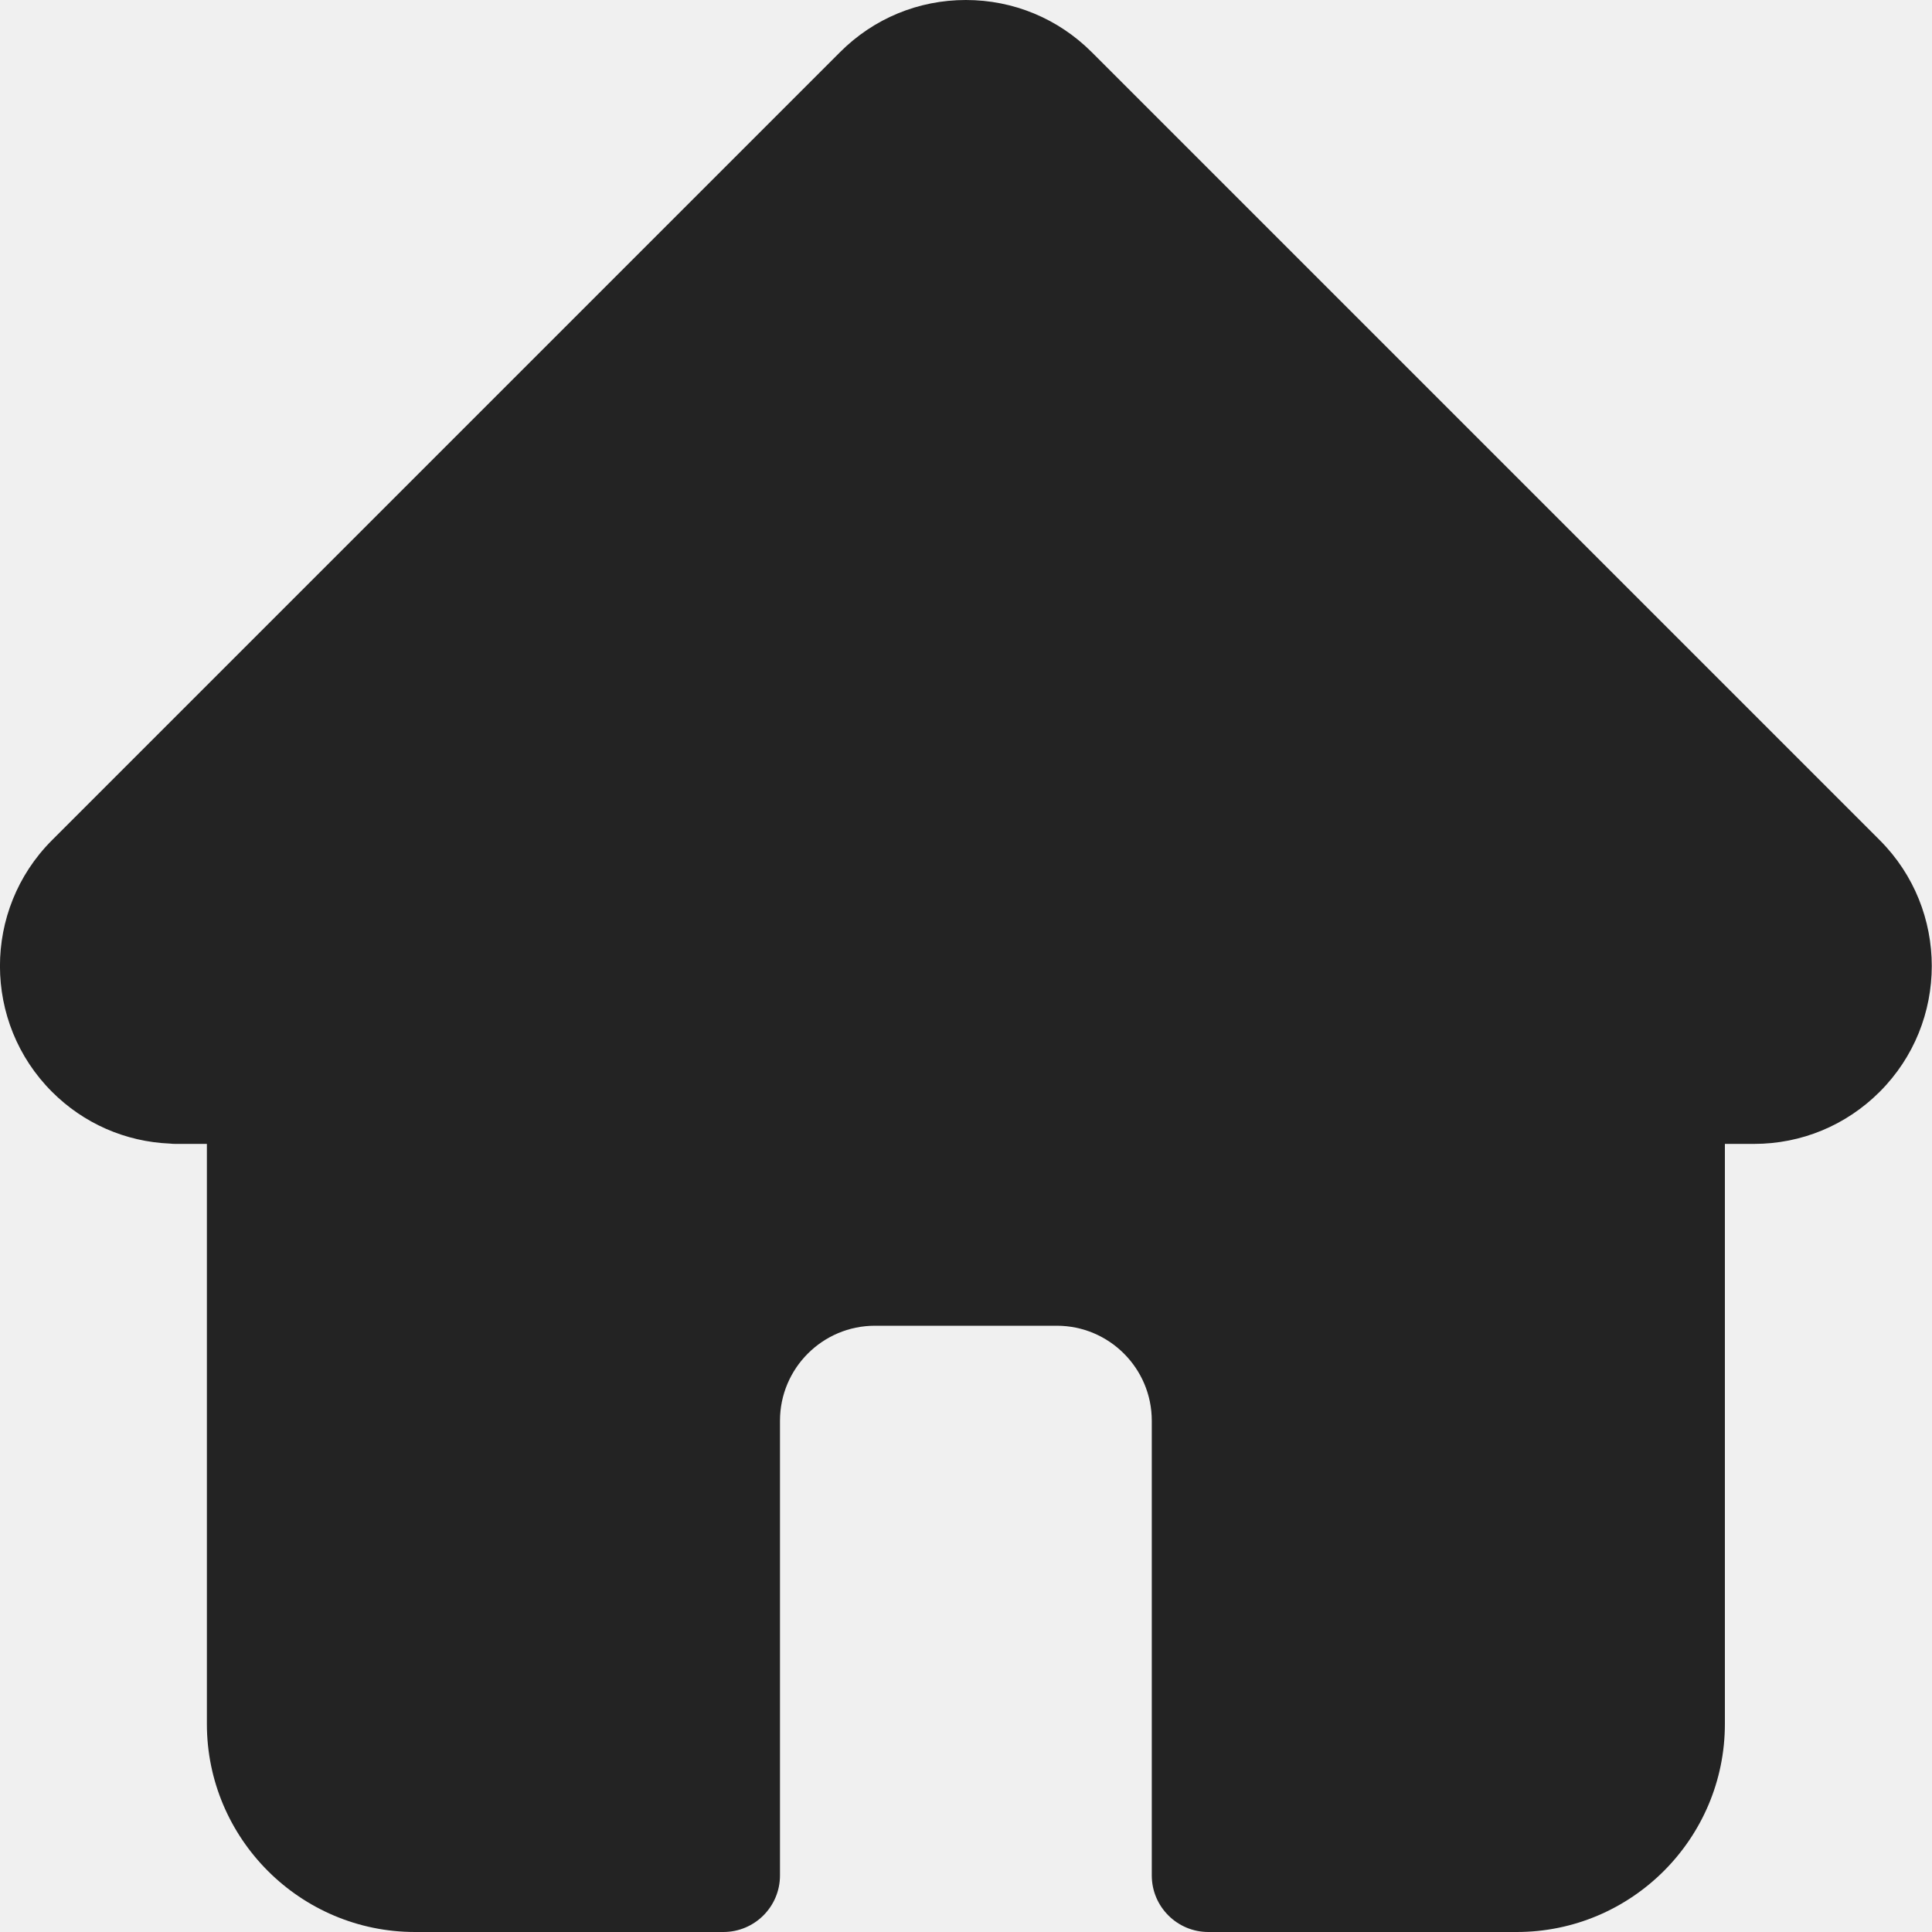
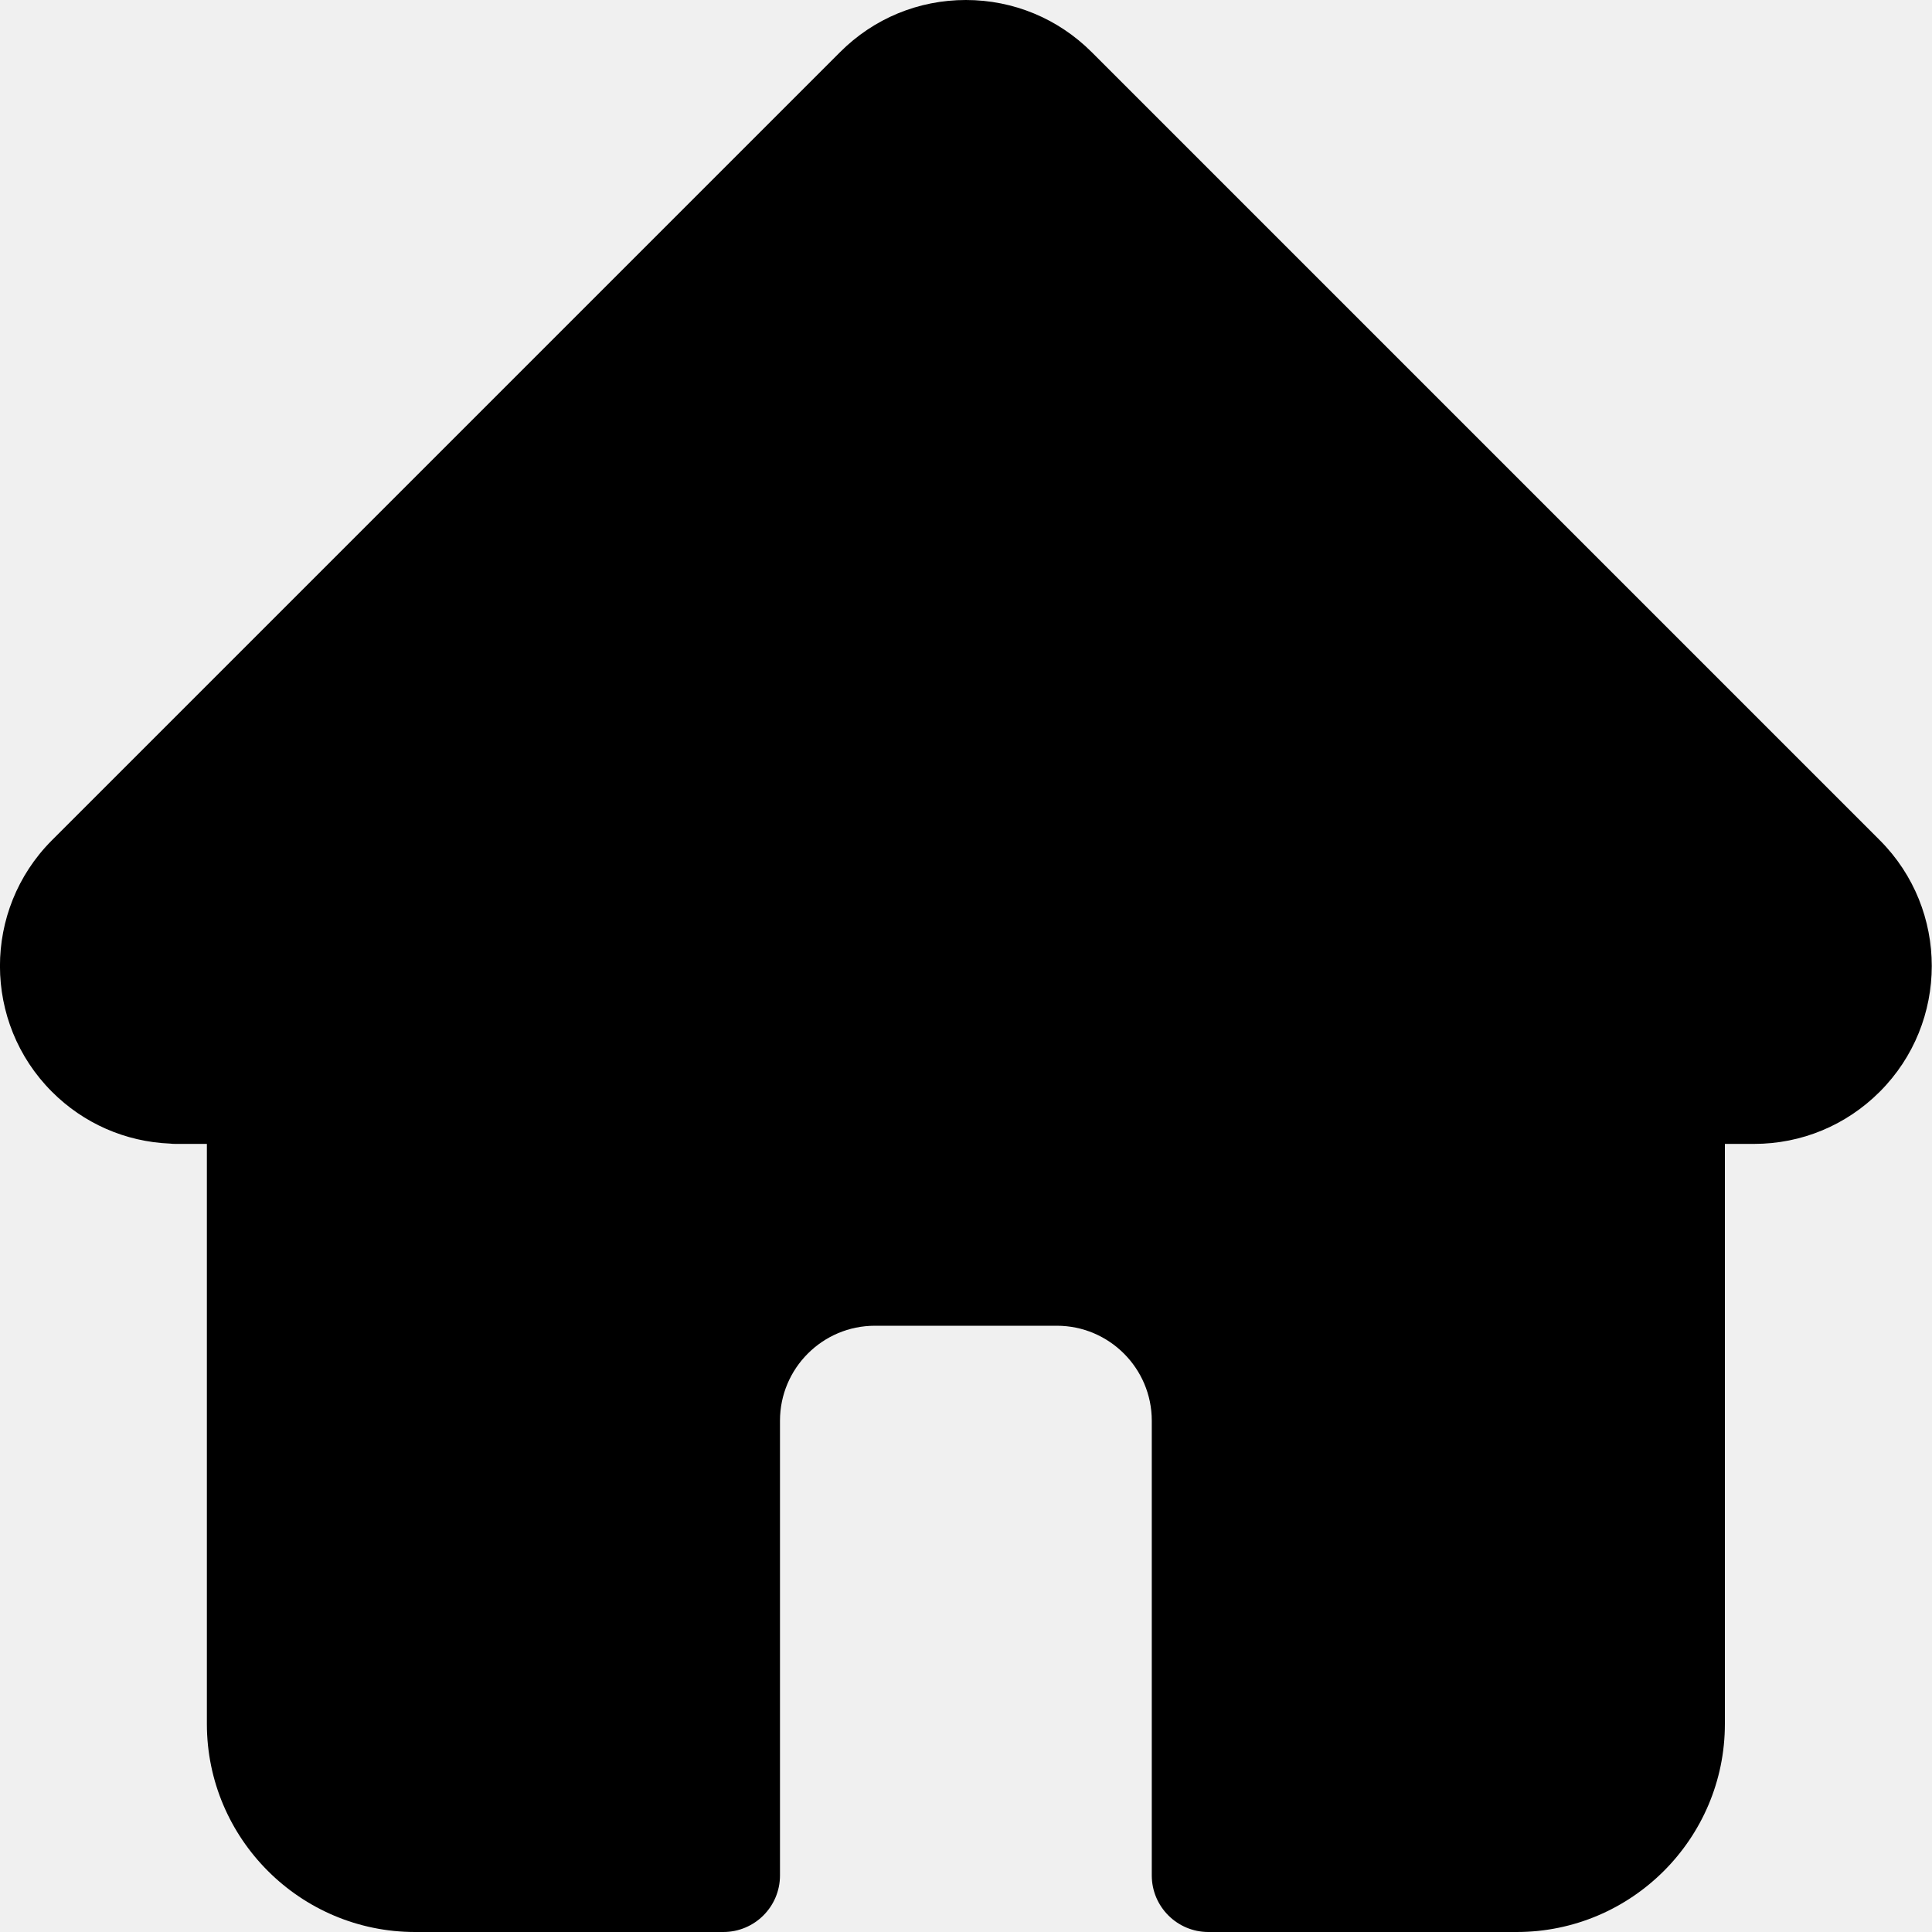
<svg xmlns="http://www.w3.org/2000/svg" width="25" height="25" viewBox="0 0 25 25" fill="none">
  <g clip-path="url(#clip0_14_1303)">
-     <path d="M24.326 10.874C24.325 10.873 24.324 10.873 24.324 10.872L14.126 0.674C13.691 0.24 13.113 0 12.498 0C11.884 0 11.306 0.239 10.871 0.674L0.678 10.867C0.675 10.87 0.671 10.874 0.668 10.877C-0.225 11.775 -0.223 13.232 0.672 14.127C1.081 14.537 1.622 14.774 2.199 14.798C2.223 14.801 2.247 14.802 2.27 14.802H2.677V22.307C2.677 23.792 3.885 25 5.371 25H9.36C9.765 25 10.093 24.672 10.093 24.268V18.384C10.093 17.706 10.644 17.155 11.322 17.155H13.675C14.353 17.155 14.904 17.706 14.904 18.384V24.268C14.904 24.672 15.232 25 15.636 25H19.626C21.112 25 22.32 23.792 22.32 22.307V14.802H22.697C23.311 14.802 23.889 14.562 24.324 14.127C25.221 13.23 25.221 11.771 24.326 10.874Z" fill="#232323" />
+     <path d="M24.326 10.874C24.325 10.873 24.324 10.873 24.324 10.872L14.126 0.674C13.691 0.24 13.113 0 12.498 0C11.884 0 11.306 0.239 10.871 0.674L0.678 10.867C0.675 10.87 0.671 10.874 0.668 10.877C-0.225 11.775 -0.223 13.232 0.672 14.127C1.081 14.537 1.622 14.774 2.199 14.798C2.223 14.801 2.247 14.802 2.27 14.802H2.677V22.307C2.677 23.792 3.885 25 5.371 25H9.36C9.765 25 10.093 24.672 10.093 24.268V18.384C10.093 17.706 10.644 17.155 11.322 17.155H13.675C14.353 17.155 14.904 17.706 14.904 18.384V24.268C14.904 24.672 15.232 25 15.636 25H19.626C21.112 25 22.32 23.792 22.32 22.307V14.802H22.697C23.311 14.802 23.889 14.562 24.324 14.127C25.221 13.23 25.221 11.771 24.326 10.874Z" fill="currentColor" />
  </g>
  <defs>
    <clipPath id="clip0_14_1303">
      <rect width="25" height="25" fill="white" />
    </clipPath>
  </defs>
</svg>
